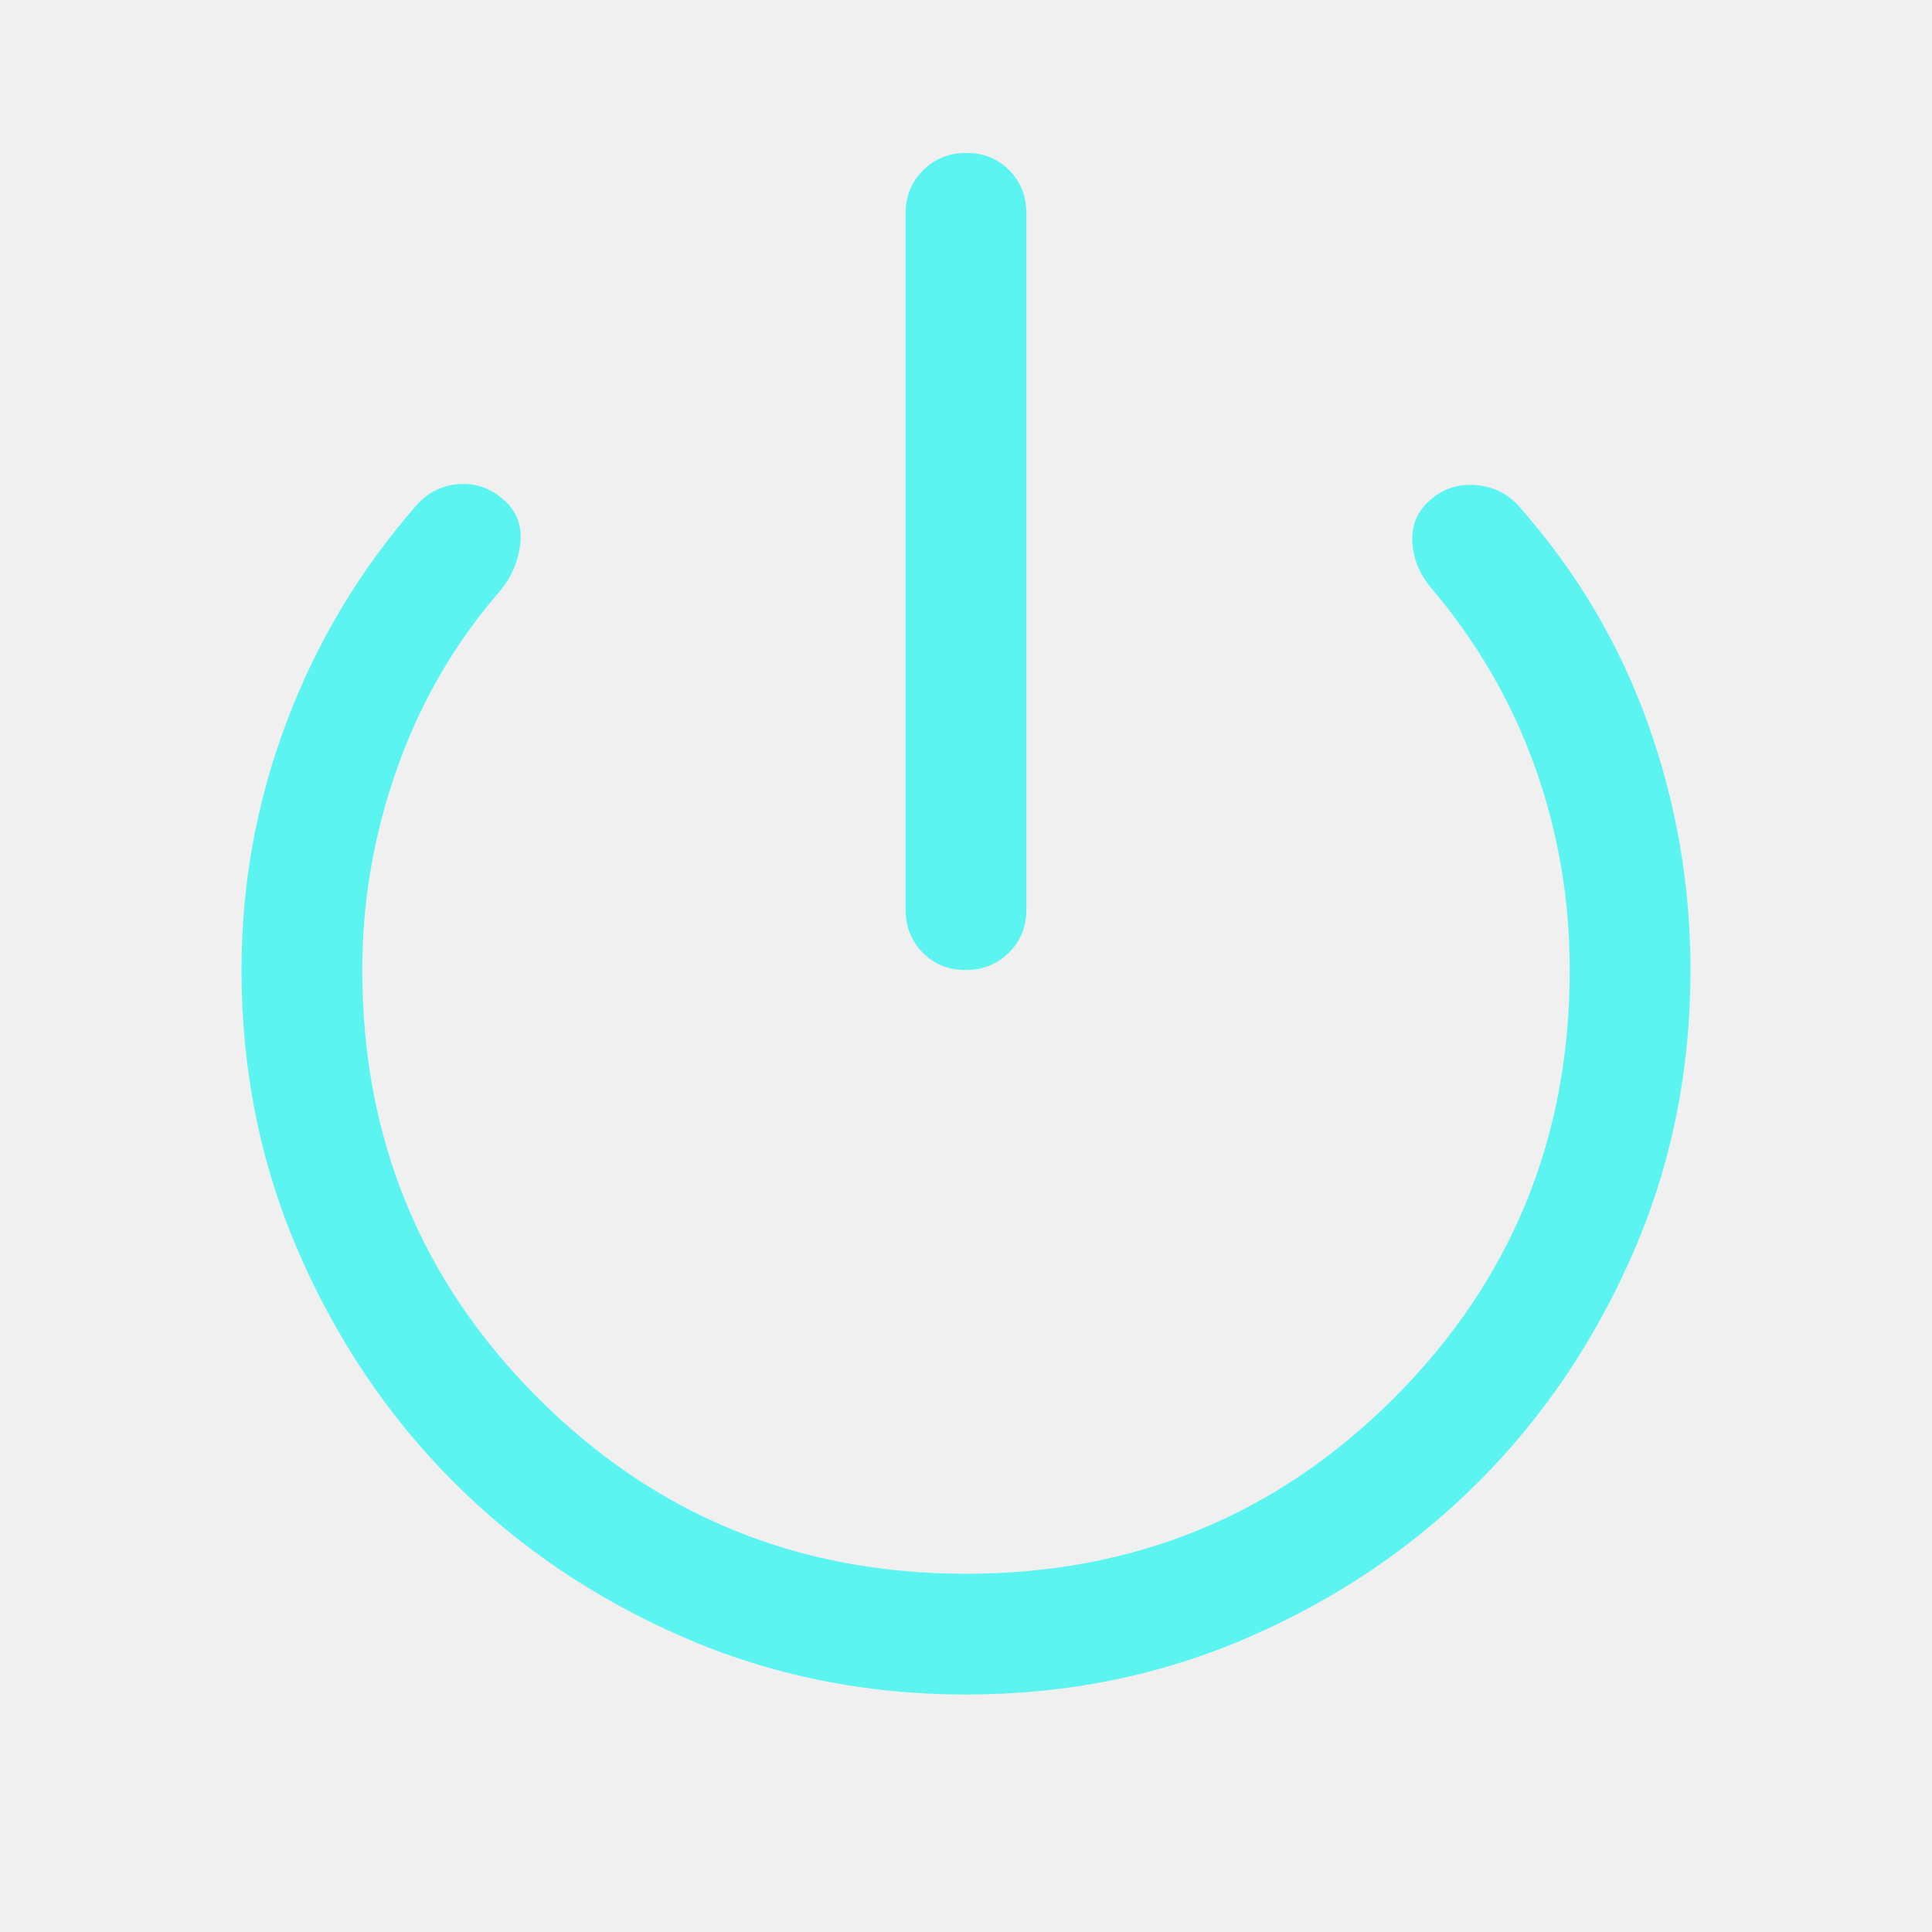
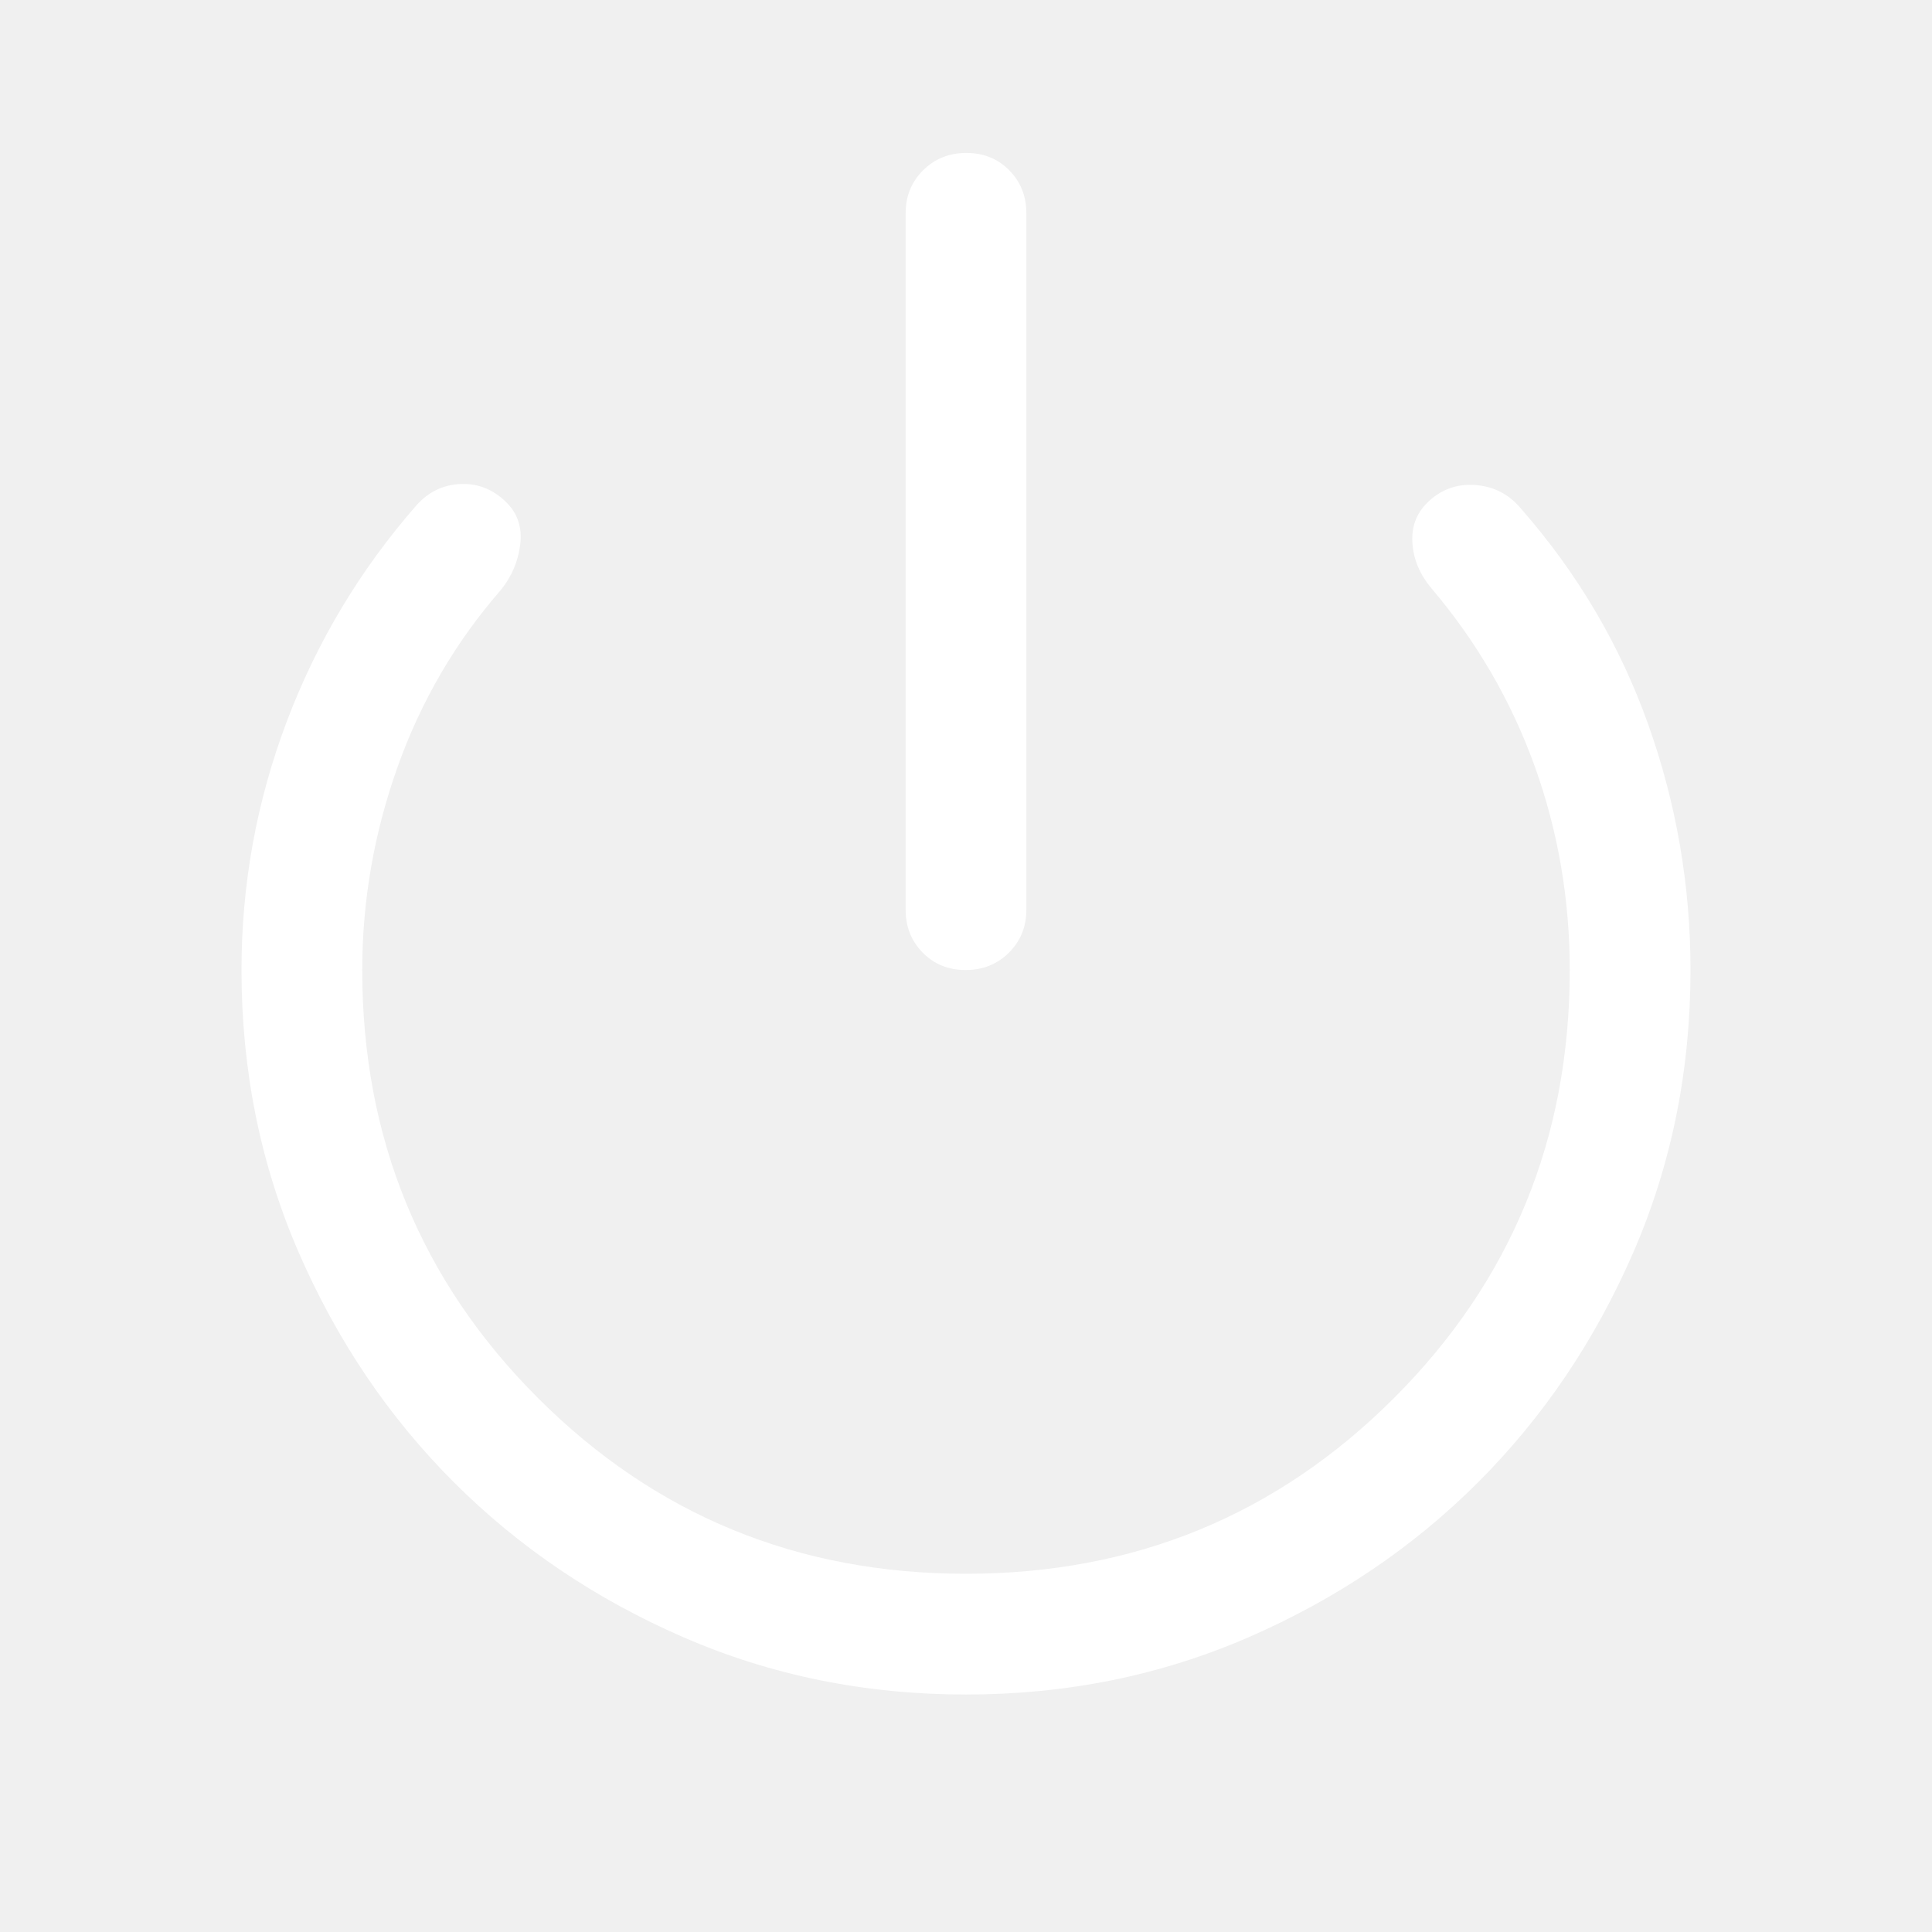
- <svg xmlns="http://www.w3.org/2000/svg" height="48px" viewBox="0 -960 960 960" width="48px" fill="#5cf4f1">
+ <svg xmlns="http://www.w3.org/2000/svg" height="48px" viewBox="0 -960 960 960" width="48px" fill="#ffffff">
  <path d="M479.82-478q-12.82 0-21.32-8.63-8.5-8.62-8.5-21.37v-346q0-12.75 8.68-21.38 8.67-8.62 21.5-8.62 12.82 0 21.32 8.62 8.5 8.63 8.5 21.38v346q0 12.75-8.68 21.37-8.67 8.63-21.5 8.63Zm.18 360q-75 0-140.5-28.5t-114-77q-48.5-48.5-77-114T120-478q0-64 22.5-123.5T207-709q9-10 22-10.5t22.75 9.25Q260-702 258.5-689.5T249-667q-34 39-51.5 88.24Q180-529.53 180-478q0 125.36 87.32 212.68Q354.64-178 480-178q125.36 0 212.68-87.32Q780-352.64 780-478q0-53-17.5-101.5T711-668q-8.33-10.05-9.17-22.02Q701-702 709-710q10-10 24-9t23 12q42 48 63 107t21 122q0 75-28.5 140.5t-77 114q-48.5 48.5-114 77T480-118Z" />
</svg>
